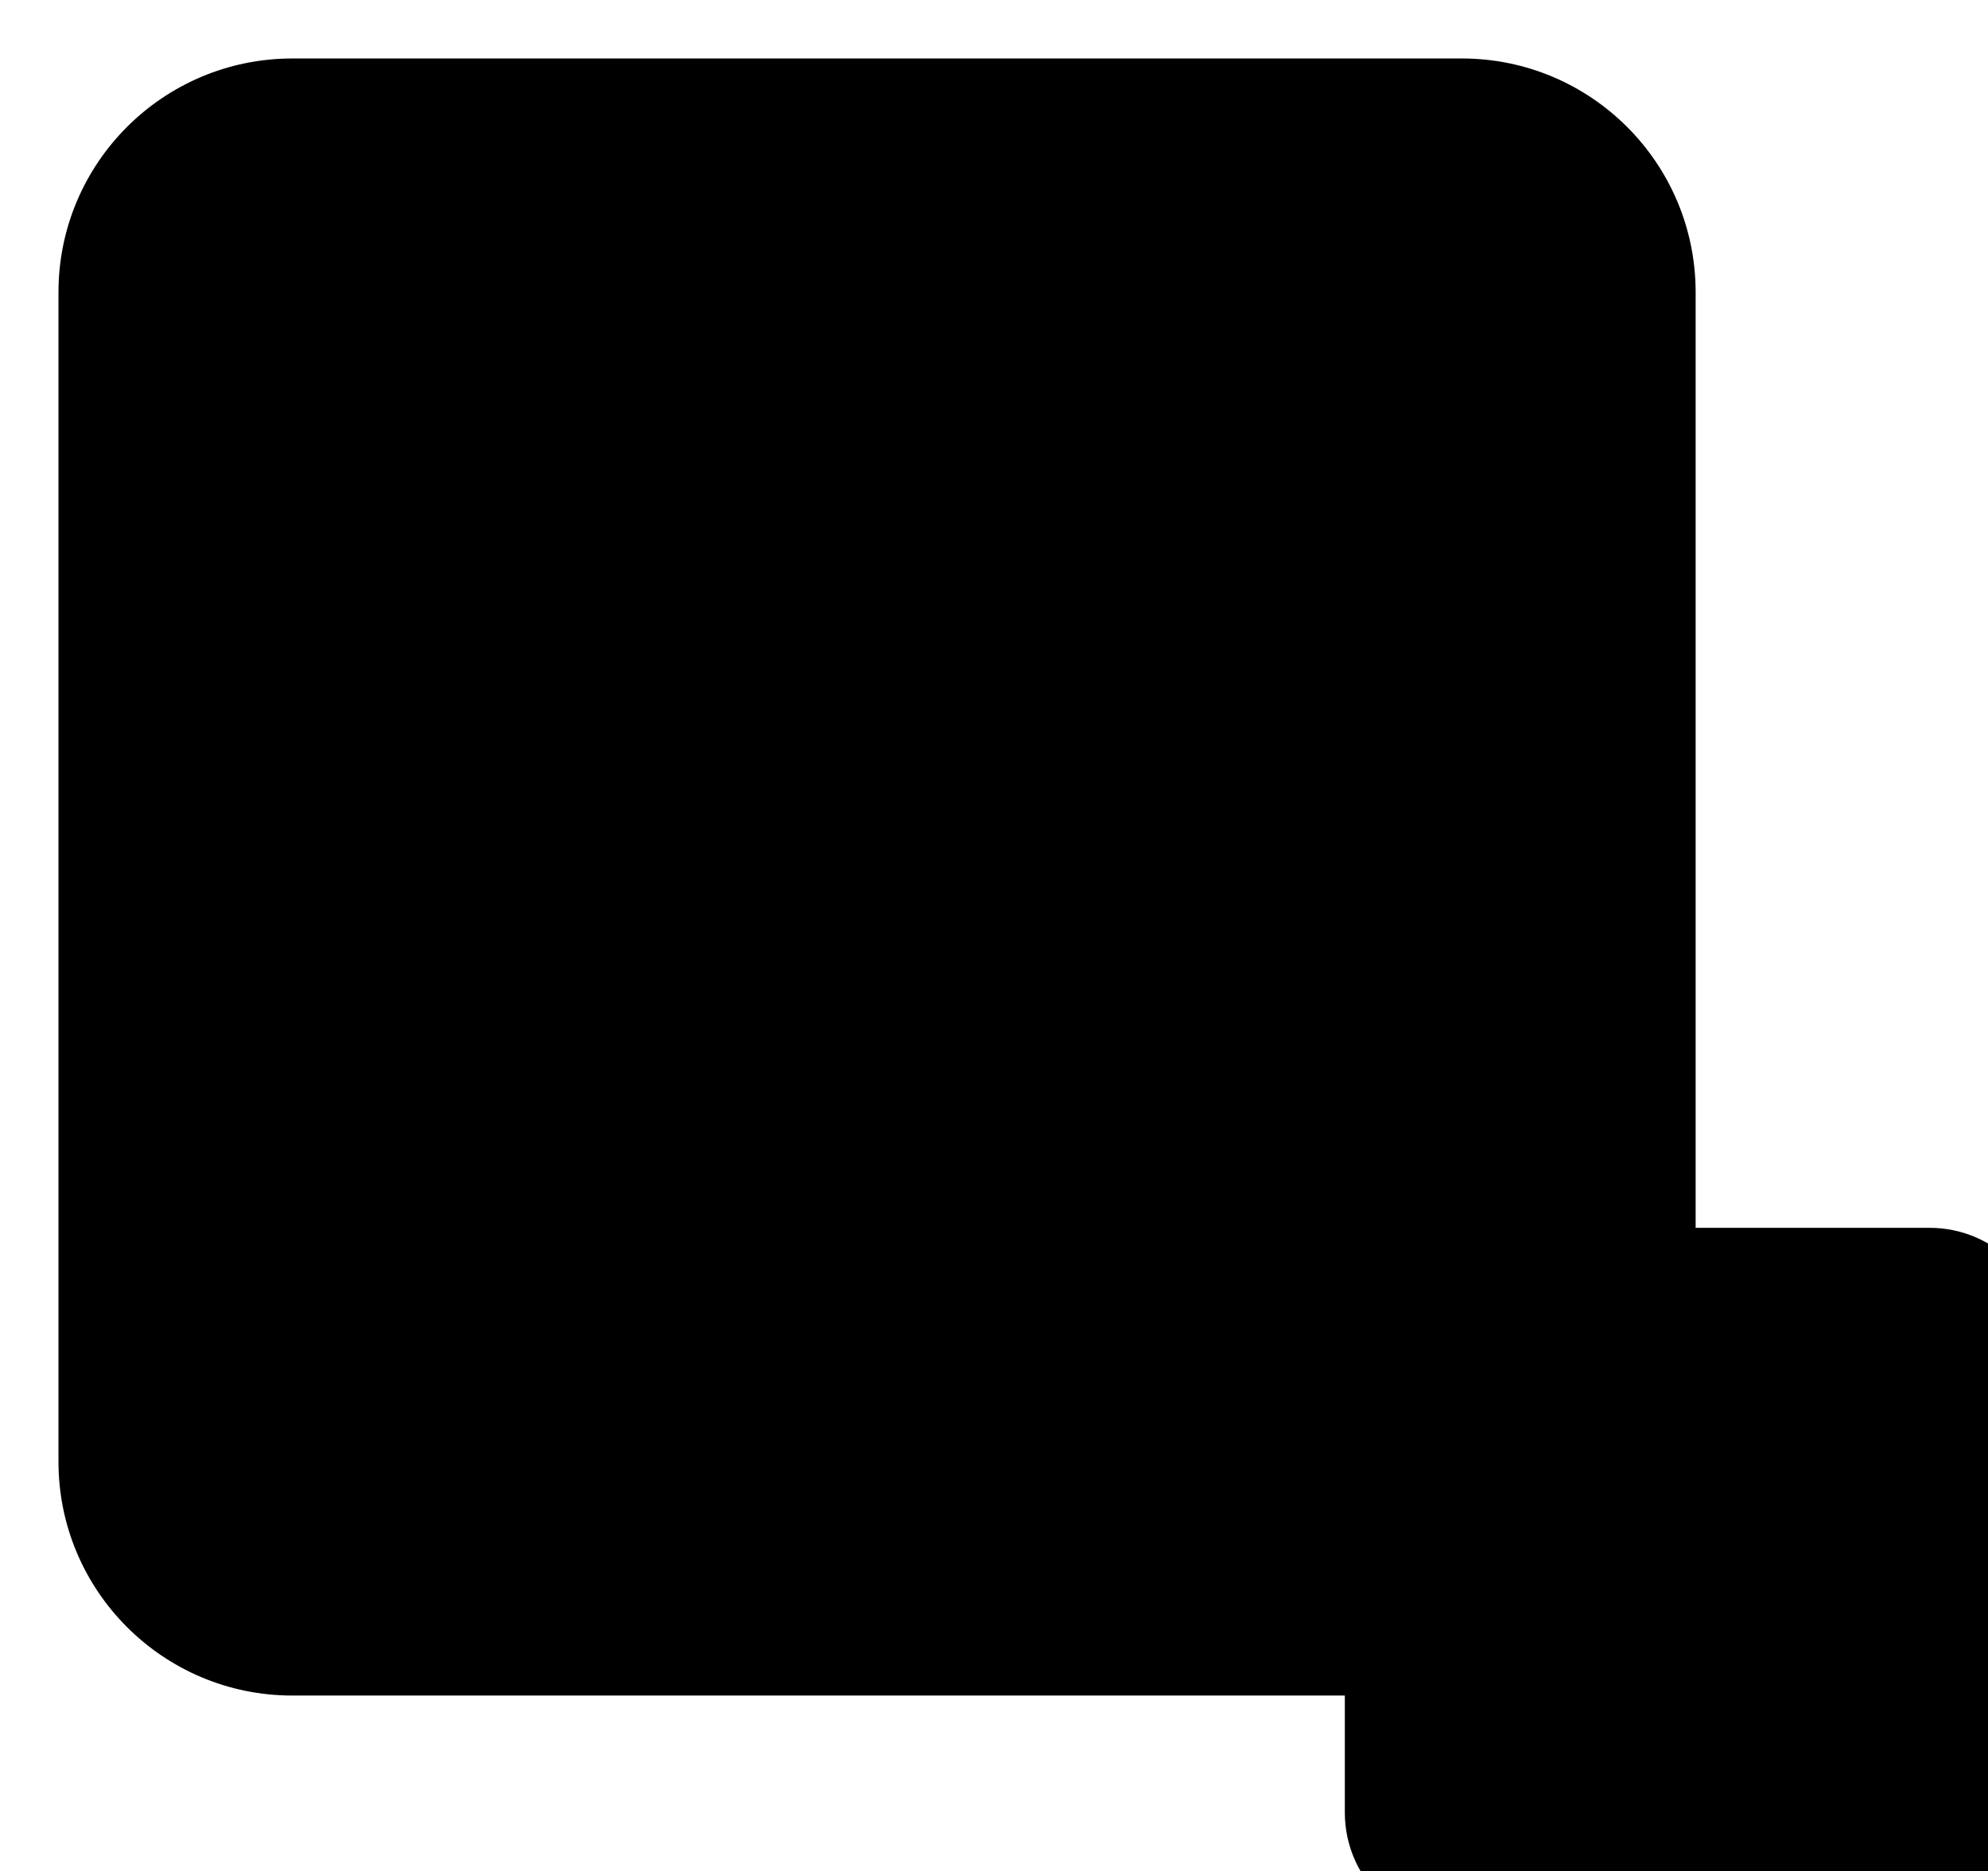
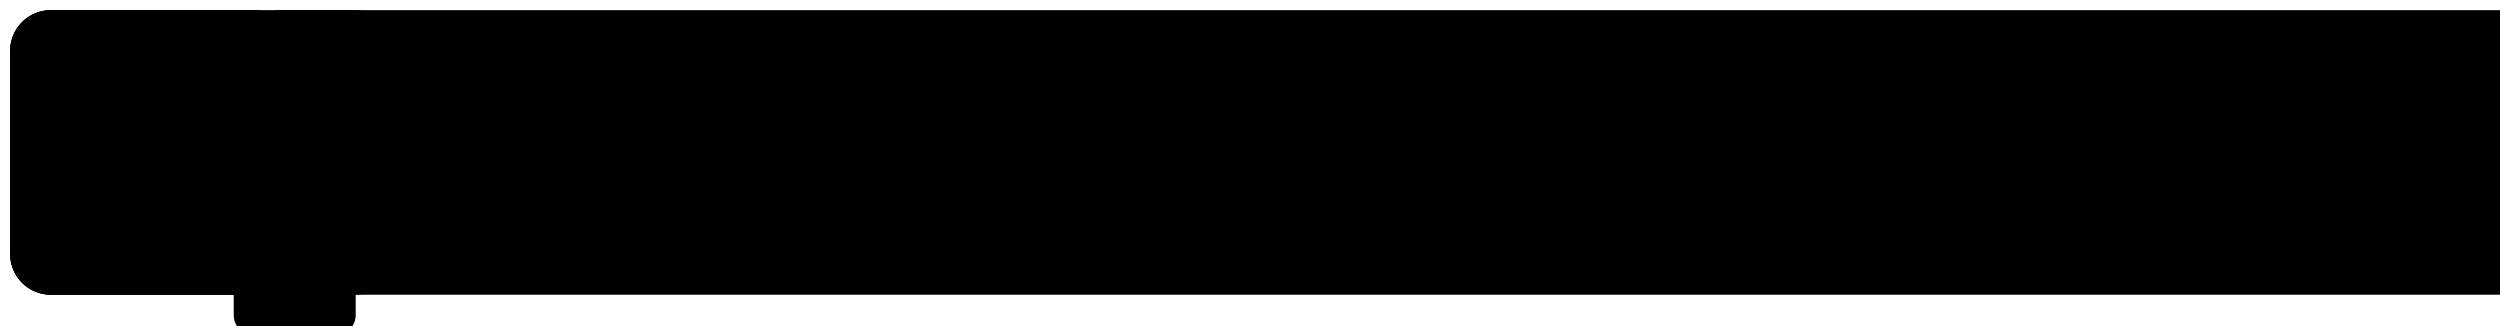
<svg xmlns="http://www.w3.org/2000/svg" class="clickable">
-   <g class="replace">
-     <rect x="1" y="1" width="28" height="28" rx="4" class="cline hfill rfill stand" />
+   <g class="part-normal">
+     <rect x="1" y="1" width="28" height="28" rx="4" class="hfill rfill cline stand" />
    <path class="normal" style="fill:#000000;" d="m 21.561,10.184 c 0,-0.032 0,-0.032 0,-0.032 C 21.076,9.505 20.495,8.956 19.816,8.439 l 0,0.032 C 19.266,8.891 18.717,9.344 18.2,9.796 17.974,9.667 17.78,9.57 17.586,9.473 17.327,9.344 17.069,9.215 16.778,9.15 16.681,9.118 16.584,9.085 16.487,9.085 16.422,8.374 16.357,7.663 16.261,6.952 15.937,6.887 15.614,6.887 15.259,6.855 c -0.097,0 -0.194,0 -0.259,0 -0.097,0 -0.194,0 -0.259,0 -0.323,0.032 -0.614,0.032 -0.905,0.097 -0.097,0.679 -0.162,1.39 -0.194,2.101 -0.129,0 -0.226,0.032 -0.356,0.065 -0.032,0 -0.065,0 -0.097,0.032 -0.259,0.065 -0.517,0.194 -0.776,0.323 -0.226,0.097 -0.42,0.194 -0.614,0.323 -0.549,-0.452 -1.067,-0.873 -1.616,-1.325 0,0 0,0 -0.032,-0.032 C 10.023,8.536 9.893,8.633 9.796,8.73 9.57,8.891 9.376,9.085 9.215,9.279 8.924,9.538 8.697,9.861 8.439,10.184 c 0,0 0,0 0.032,0 0.42,0.549 0.873,1.067 1.325,1.616 -0.129,0.194 -0.259,0.42 -0.356,0.614 -0.129,0.259 -0.226,0.549 -0.291,0.808 -0.065,0.129 -0.097,0.259 -0.097,0.356 -0.711,0.065 -1.422,0.129 -2.101,0.226 -0.065,0.323 -0.097,0.646 -0.097,1.002 0,0.485 0.032,0.97 0.129,1.422 0.679,0.065 1.357,0.129 2.069,0.194 0,0.129 0.032,0.259 0.097,0.356 0.065,0.291 0.162,0.549 0.291,0.84 0.129,0.226 0.226,0.452 0.388,0.646 -0.452,0.549 -0.905,1.067 -1.325,1.616 0.485,0.679 1.067,1.261 1.745,1.745 l 0,-0.032 c 0.517,-0.42 1.067,-0.873 1.584,-1.325 l 0.032,0 c 0.162,0.097 0.356,0.194 0.517,0.291 0.291,0.129 0.614,0.259 0.905,0.323 0.129,0.032 0.226,0.065 0.323,0.097 0.065,0.679 0.129,1.39 0.226,2.101 0.291,0.032 0.582,0.065 0.905,0.065 0.065,0 0.259,0 0.485,0 0.356,0 0.711,-0.032 1.067,-0.097 0.065,-0.679 0.129,-1.39 0.194,-2.101 0.097,-0.032 0.194,-0.065 0.291,-0.097 l 0,0 c 0.291,-0.065 0.549,-0.162 0.808,-0.291 0.226,-0.097 0.452,-0.226 0.679,-0.388 0,0.032 0,0.032 0.032,0.032 0.517,0.452 1.067,0.905 1.616,1.325 0.097,-0.065 0.194,-0.129 0.323,-0.226 0.194,-0.162 0.388,-0.356 0.549,-0.549 0.291,-0.291 0.582,-0.614 0.84,-0.97 -0.452,-0.549 -0.905,-1.099 -1.357,-1.616 0,-0.032 0,-0.032 0,-0.032 0.097,-0.162 0.194,-0.356 0.291,-0.549 0.097,-0.259 0.226,-0.517 0.291,-0.776 0,-0.032 0,-0.065 0.032,-0.065 0,-0.129 0.032,-0.226 0.065,-0.291 0.711,-0.065 1.422,-0.129 2.101,-0.194 0.065,-0.323 0.065,-0.646 0.097,-0.97 0,-0.097 0,-0.194 0,-0.291 0,-0.065 0,-0.162 0,-0.259 -0.032,-0.323 -0.032,-0.646 -0.097,-0.97 -0.679,-0.065 -1.39,-0.129 -2.101,-0.194 -0.032,-0.097 -0.065,-0.194 -0.065,-0.291 -0.097,-0.291 -0.194,-0.582 -0.323,-0.873 -0.097,-0.194 -0.226,-0.42 -0.323,-0.614 0.42,-0.517 0.873,-1.067 1.325,-1.616 z m -8.63,2.683 c 0.582,-0.614 1.293,-0.905 2.101,-0.873 0.84,-0.032 1.519,0.259 2.133,0.873 0.582,0.582 0.873,1.293 0.873,2.101 0,0.84 -0.291,1.519 -0.873,2.133 -0.614,0.582 -1.293,0.873 -2.133,0.873 -0.808,0 -1.519,-0.291 -2.101,-0.873 -0.582,-0.614 -0.873,-1.293 -0.873,-2.133 0,-0.808 0.291,-1.519 0.873,-2.101 z" />
  </g>
-   <rect x="23" y="21" width="12" height="12" rx="2" class="cline rfill stand" />
-   <text transform="translate(29,30.75)" class="small">s</text>
+   <g class="part-start" clip-path="url(#startclip)">
+     <rect x="1" y="1" width="38" height="28" rx="4" class="hfill rfill cline stand" />
+     <path class="normal" style="fill:#000000;" d="m 21.561,10.184 c 0,-0.032 0,-0.032 0,-0.032 C 21.076,9.505 20.495,8.956 19.816,8.439 l 0,0.032 C 19.266,8.891 18.717,9.344 18.2,9.796 17.974,9.667 17.78,9.57 17.586,9.473 17.327,9.344 17.069,9.215 16.778,9.15 16.681,9.118 16.584,9.085 16.487,9.085 16.422,8.374 16.357,7.663 16.261,6.952 15.937,6.887 15.614,6.887 15.259,6.855 c -0.097,0 -0.194,0 -0.259,0 -0.097,0 -0.194,0 -0.259,0 -0.323,0.032 -0.614,0.032 -0.905,0.097 -0.097,0.679 -0.162,1.39 -0.194,2.101 -0.129,0 -0.226,0.032 -0.356,0.065 -0.032,0 -0.065,0 -0.097,0.032 -0.259,0.065 -0.517,0.194 -0.776,0.323 -0.226,0.097 -0.42,0.194 -0.614,0.323 -0.549,-0.452 -1.067,-0.873 -1.616,-1.325 0,0 0,0 -0.032,-0.032 C 10.023,8.536 9.893,8.633 9.796,8.73 9.57,8.891 9.376,9.085 9.215,9.279 8.924,9.538 8.697,9.861 8.439,10.184 c 0,0 0,0 0.032,0 0.42,0.549 0.873,1.067 1.325,1.616 -0.129,0.194 -0.259,0.42 -0.356,0.614 -0.129,0.259 -0.226,0.549 -0.291,0.808 -0.065,0.129 -0.097,0.259 -0.097,0.356 -0.711,0.065 -1.422,0.129 -2.101,0.226 -0.065,0.323 -0.097,0.646 -0.097,1.002 0,0.485 0.032,0.97 0.129,1.422 0.679,0.065 1.357,0.129 2.069,0.194 0,0.129 0.032,0.259 0.097,0.356 0.065,0.291 0.162,0.549 0.291,0.84 0.129,0.226 0.226,0.452 0.388,0.646 -0.452,0.549 -0.905,1.067 -1.325,1.616 0.485,0.679 1.067,1.261 1.745,1.745 l 0,-0.032 c 0.517,-0.42 1.067,-0.873 1.584,-1.325 l 0.032,0 c 0.162,0.097 0.356,0.194 0.517,0.291 0.291,0.129 0.614,0.259 0.905,0.323 0.129,0.032 0.226,0.065 0.323,0.097 0.065,0.679 0.129,1.39 0.226,2.101 0.291,0.032 0.582,0.065 0.905,0.065 0.065,0 0.259,0 0.485,0 0.356,0 0.711,-0.032 1.067,-0.097 0.065,-0.679 0.129,-1.39 0.194,-2.101 0.097,-0.032 0.194,-0.065 0.291,-0.097 l 0,0 c 0.291,-0.065 0.549,-0.162 0.808,-0.291 0.226,-0.097 0.452,-0.226 0.679,-0.388 0,0.032 0,0.032 0.032,0.032 0.517,0.452 1.067,0.905 1.616,1.325 0.097,-0.065 0.194,-0.129 0.323,-0.226 0.194,-0.162 0.388,-0.356 0.549,-0.549 0.291,-0.291 0.582,-0.614 0.84,-0.97 -0.452,-0.549 -0.905,-1.099 -1.357,-1.616 0,-0.032 0,-0.032 0,-0.032 0.097,-0.162 0.194,-0.356 0.291,-0.549 0.097,-0.259 0.226,-0.517 0.291,-0.776 0,-0.032 0,-0.065 0.032,-0.065 0,-0.129 0.032,-0.226 0.065,-0.291 0.711,-0.065 1.422,-0.129 2.101,-0.194 0.065,-0.323 0.065,-0.646 0.097,-0.97 0,-0.097 0,-0.194 0,-0.291 0,-0.065 0,-0.162 0,-0.259 -0.032,-0.323 -0.032,-0.646 -0.097,-0.97 -0.679,-0.065 -1.39,-0.129 -2.101,-0.194 -0.032,-0.097 -0.065,-0.194 -0.065,-0.291 -0.097,-0.291 -0.194,-0.582 -0.323,-0.873 -0.097,-0.194 -0.226,-0.42 -0.323,-0.614 0.42,-0.517 0.873,-1.067 1.325,-1.616 z m -8.63,2.683 c 0.582,-0.614 1.293,-0.905 2.101,-0.873 0.84,-0.032 1.519,0.259 2.133,0.873 0.582,0.582 0.873,1.293 0.873,2.101 0,0.84 -0.291,1.519 -0.873,2.133 -0.614,0.582 -1.293,0.873 -2.133,0.873 -0.808,0 -1.519,-0.291 -2.101,-0.873 -0.582,-0.614 -0.873,-1.293 -0.873,-2.133 0,-0.808 0.291,-1.519 0.873,-2.101 z" />
+   </g>
+   <g class="part-end" clip-path="url(#endclip)">
+     <rect x="1" y="1" width="28" height="28" rx="4" class="hfill rfill cline stand" />
+   </g>
+   <g class="part-middle" transform="translate(27,0)">
+     <rect x="0" y="1" width="220" height="28" class="hfill rfill standwithout" />
+     <line x1="0" y1="1" x2="220" y2="1" class="standline cline" />
+     <line x1="0" y1="29" x2="220" y2="29" class="standline cline" />
+     <text transform="translate(0,20)" class="label" />
+   </g>
+   <g class="part-extra">
+     <rect x="23" y="21" width="12" height="12" rx="2" class="cline rfill stand" />
+     <text transform="translate(29,30.75)" class="small">s</text>
+     <circle cx="29" cy="10" r="7" class="cline rfill standthin" style="stroke-dasharray: 1,2" />
+     <circle cx="29" cy="10" r="5" class="cline rfill standthin" style="stroke-dasharray: 1,2" />
+     <line x1="29.0" y1="07" x2="26.5" y2="12" class="stand" />
+     <line x1="26.5" y1="12" x2="31.5" y2="12" class="stand" />
+     <line x1="31.5" y1="12" x2="29.0" y2="07" class="stand" />
+   </g>
</svg>
